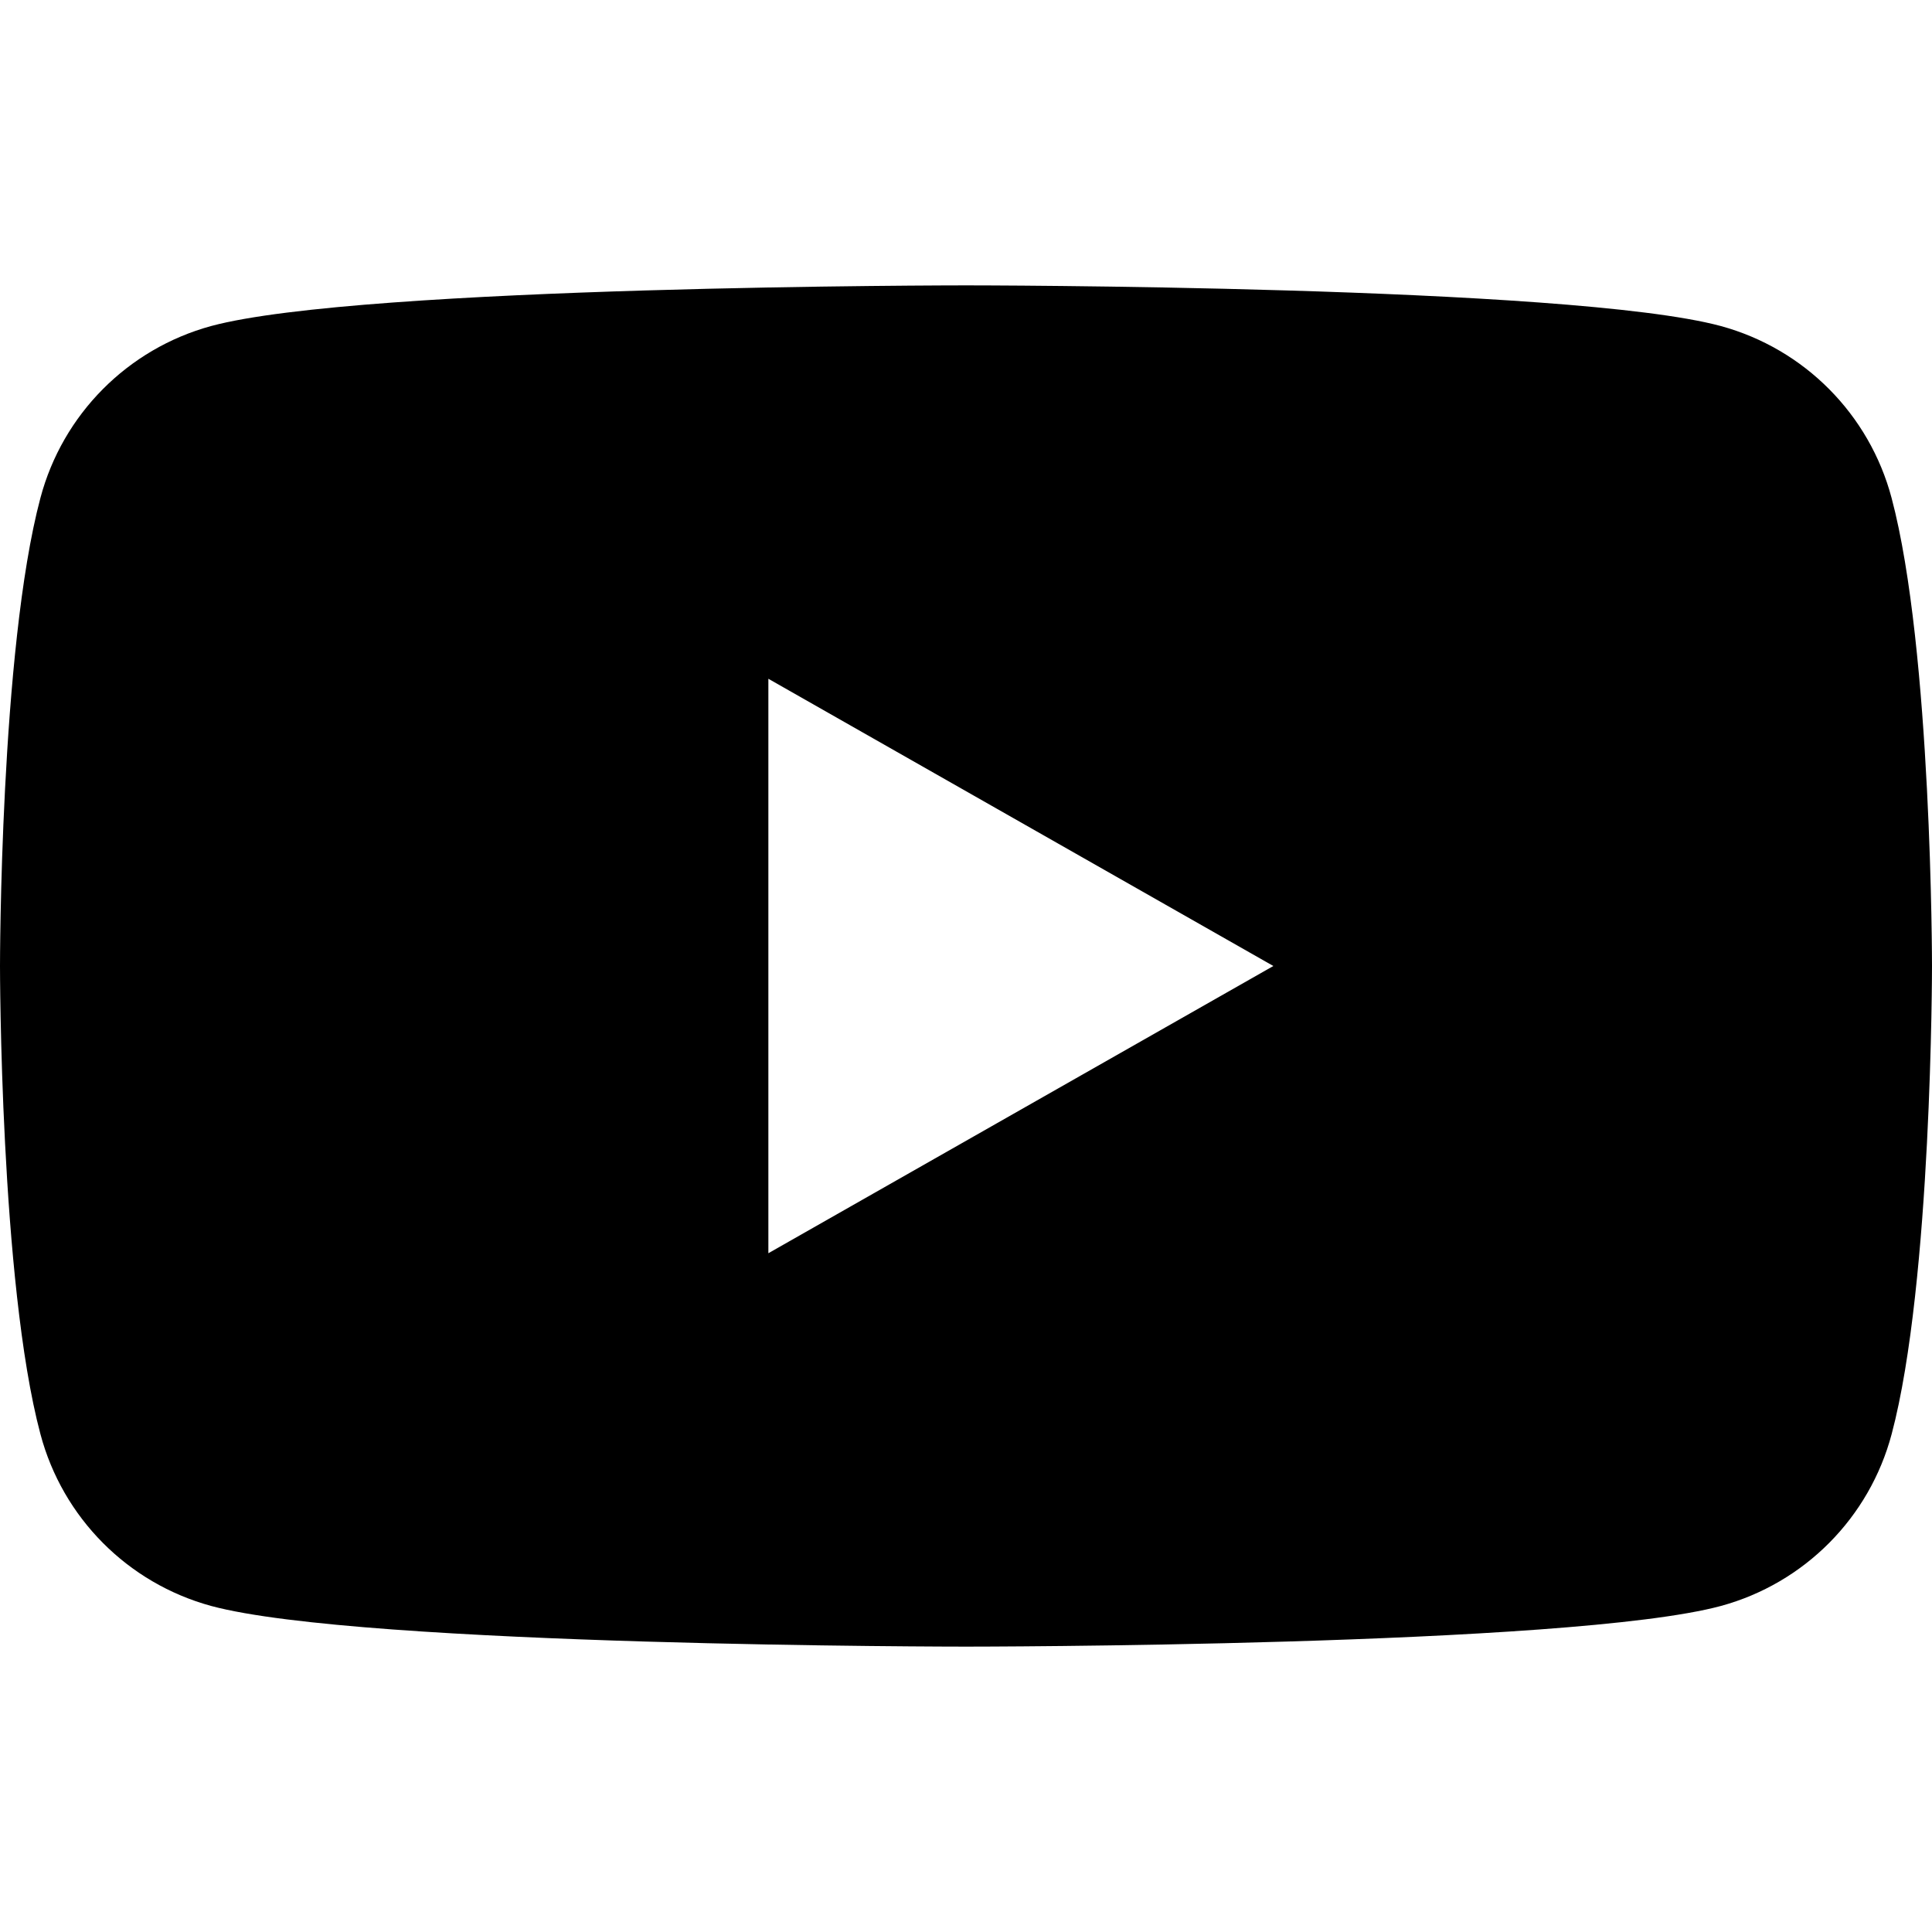
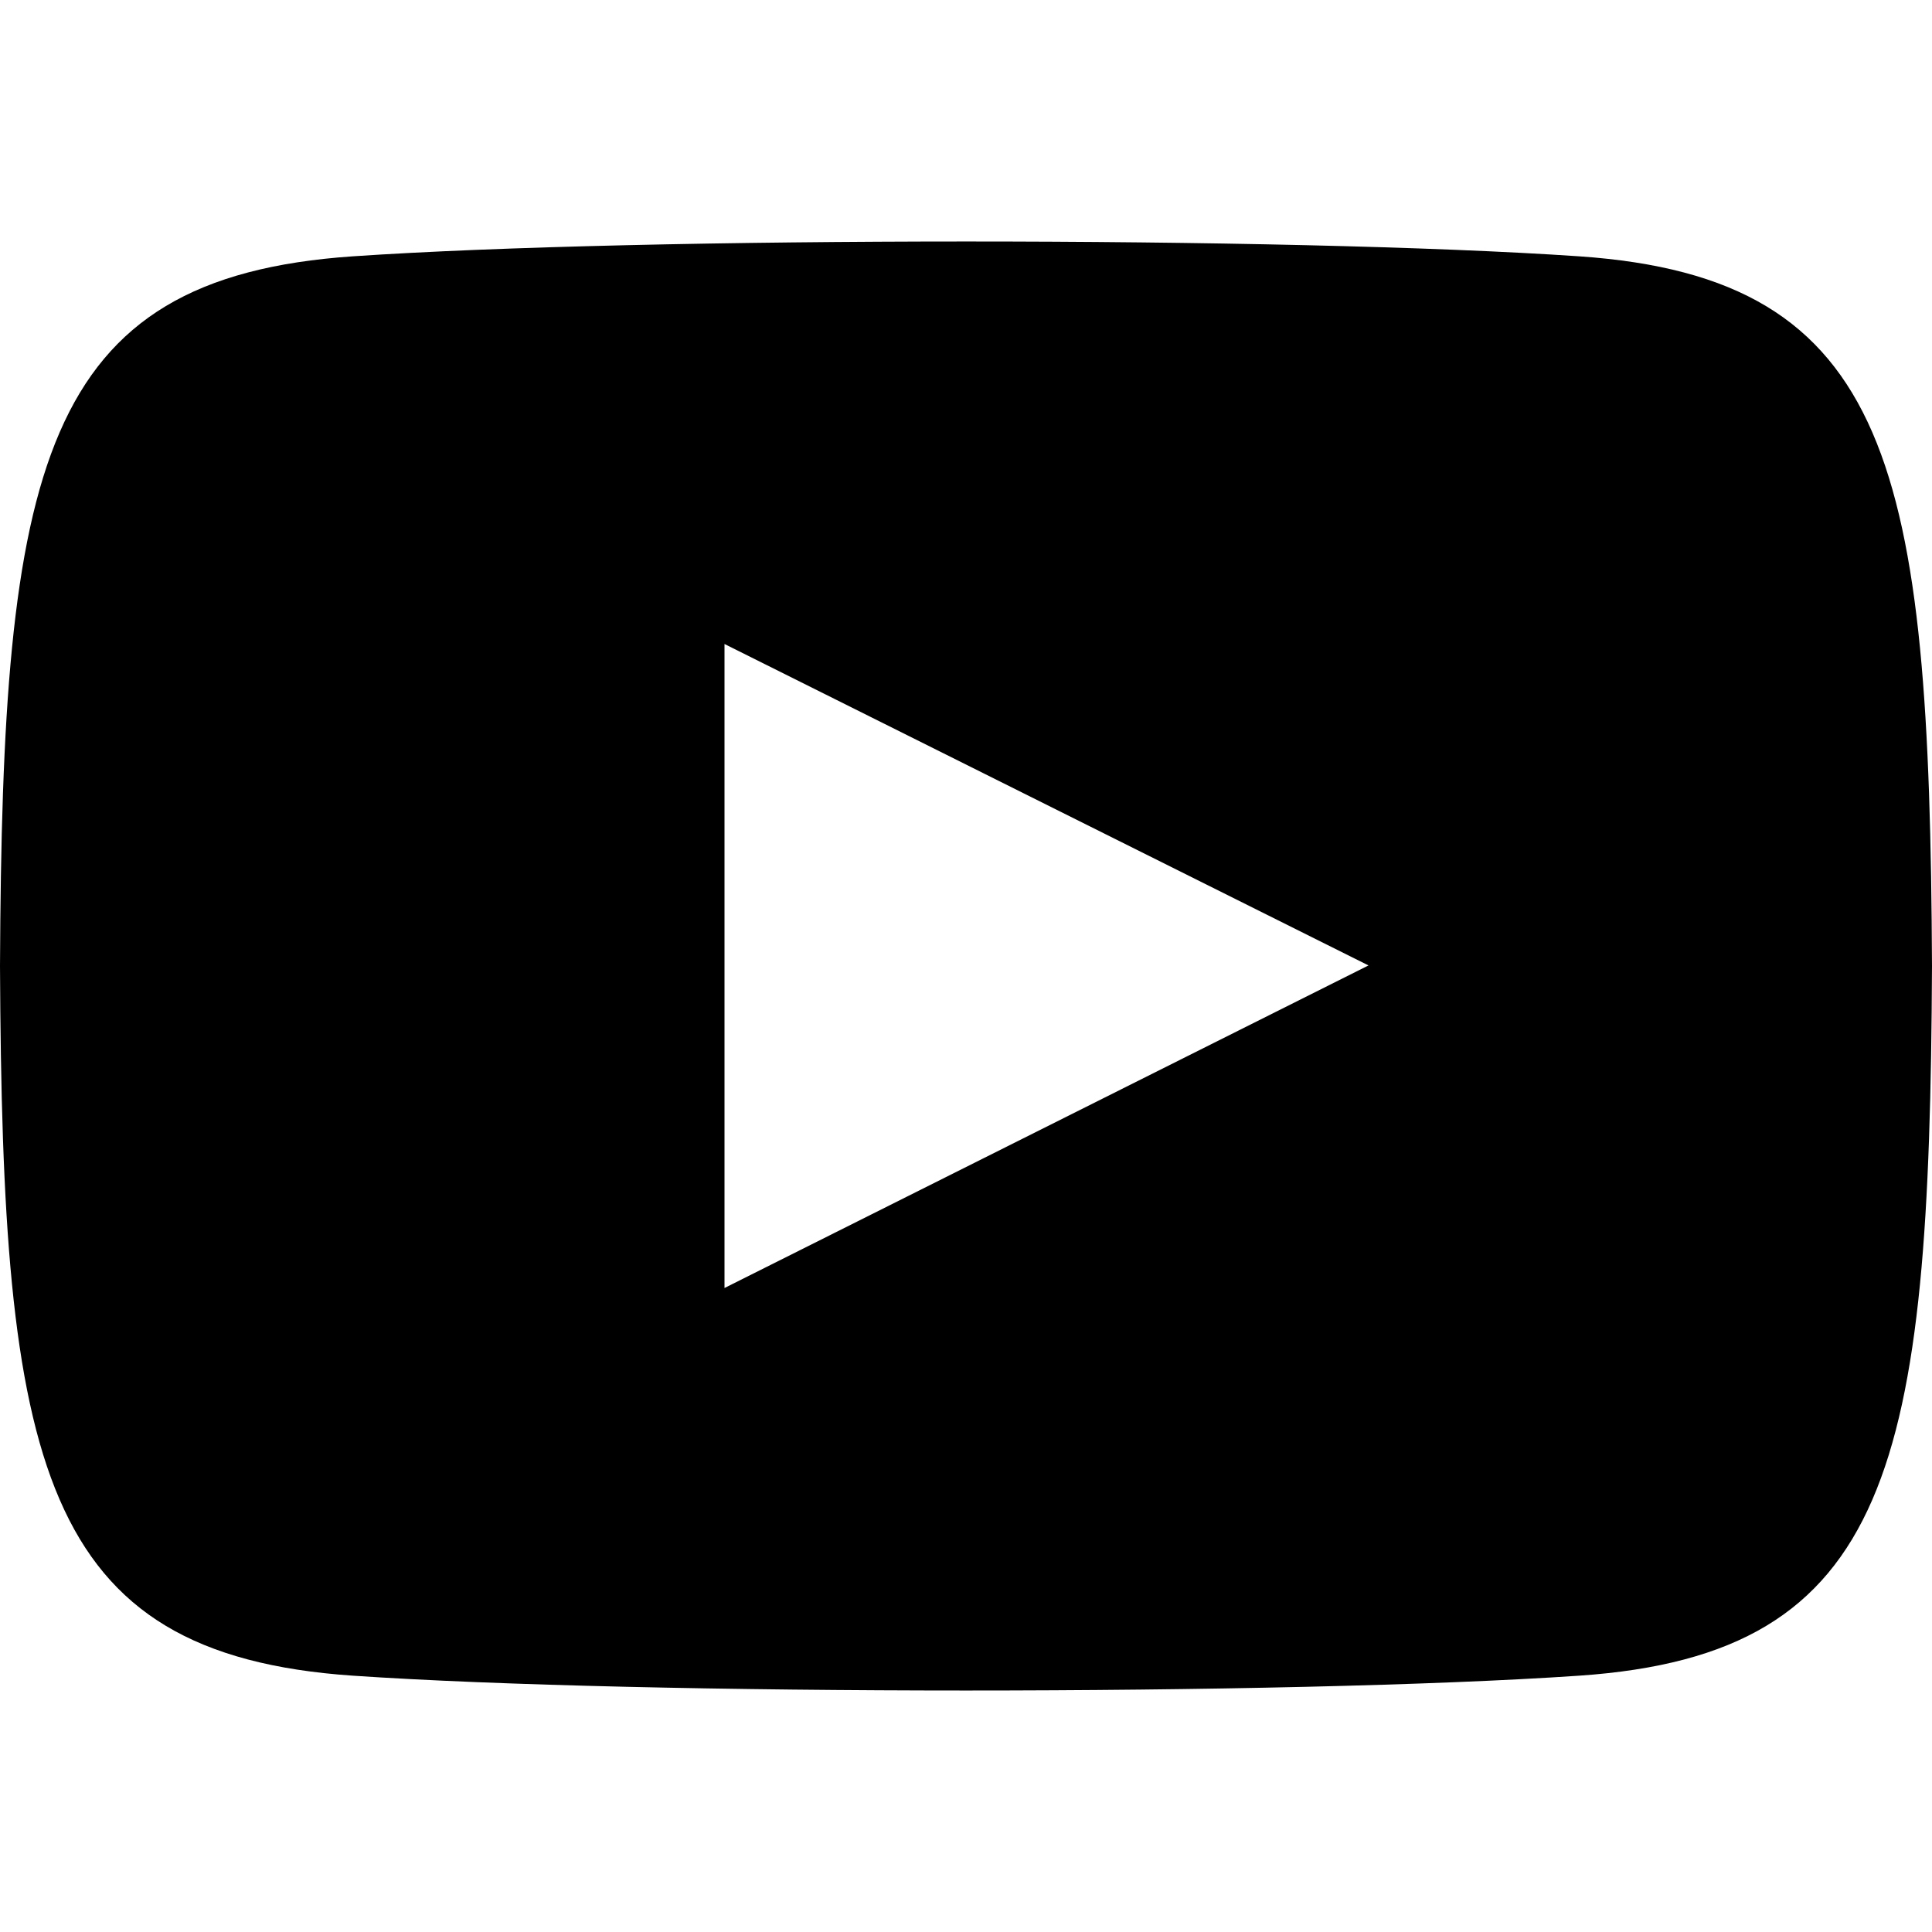
- <svg xmlns="http://www.w3.org/2000/svg" role="img" viewBox="0 0 24 24">
-   <path d="M23.498 6.186a3.016 3.016 0 0 0-2.122-2.136C19.505 3.545 12 3.545 12 3.545s-7.505 0-9.377.505A3.017 3.017 0 0 0 .502 6.186C0 8.07 0 12 0 12s0 3.93.502 5.814a3.016 3.016 0 0 0 2.122 2.136c1.871.505 9.376.505 9.376.505s7.505 0 9.377-.505a3.015 3.015 0 0 0 2.122-2.136C24 15.93 24 12 24 12s0-3.93-.502-5.814zM9.545 15.568V8.432L15.818 12l-6.273 3.568z" />
+ <svg xmlns="http://www.w3.org/2000/svg" width="24" height="24" viewBox="0 0 24 24">
+   <path d="M19.615 3.184c-3.604-.246-11.631-.245-15.23 0-3.897.266-4.356 2.62-4.385 8.816.029 6.185.484 8.549 4.385 8.816 3.6.245 11.626.246 15.23 0 3.897-.266 4.356-2.62 4.385-8.816-.029-6.185-.484-8.549-4.385-8.816zm-10.615 12.816v-8l8 3.993-8 4.007z" />
</svg>
